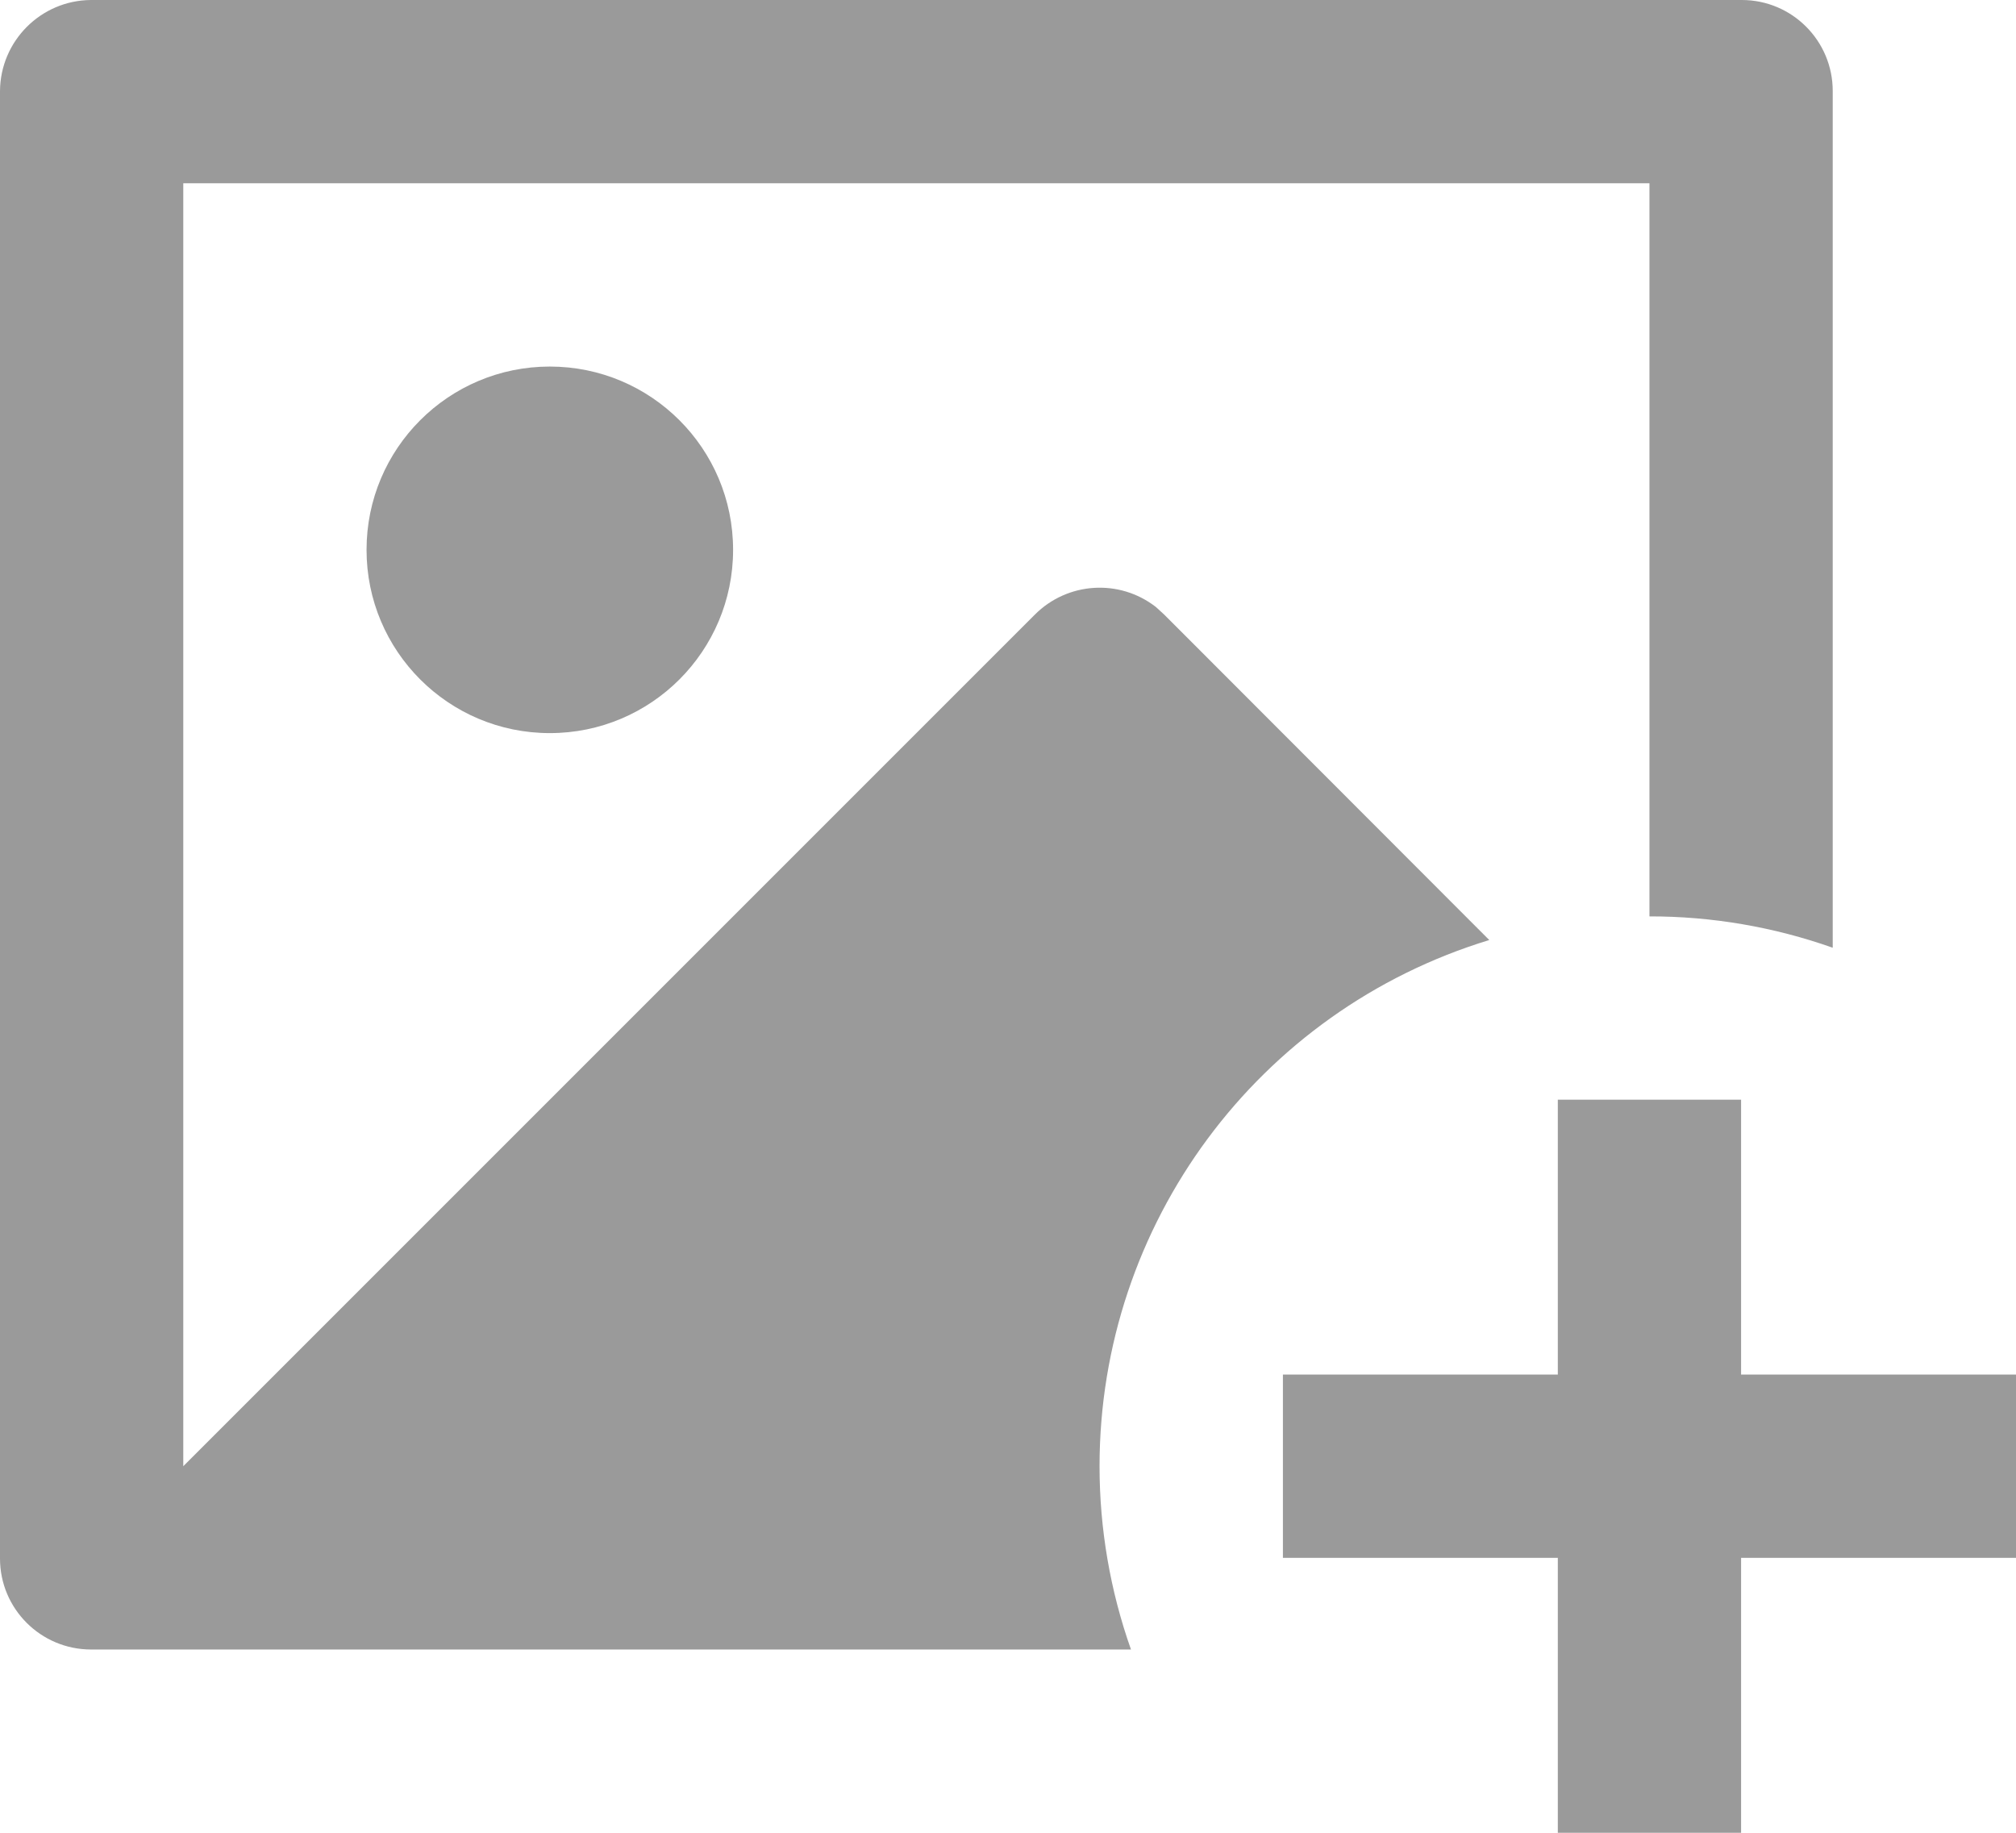
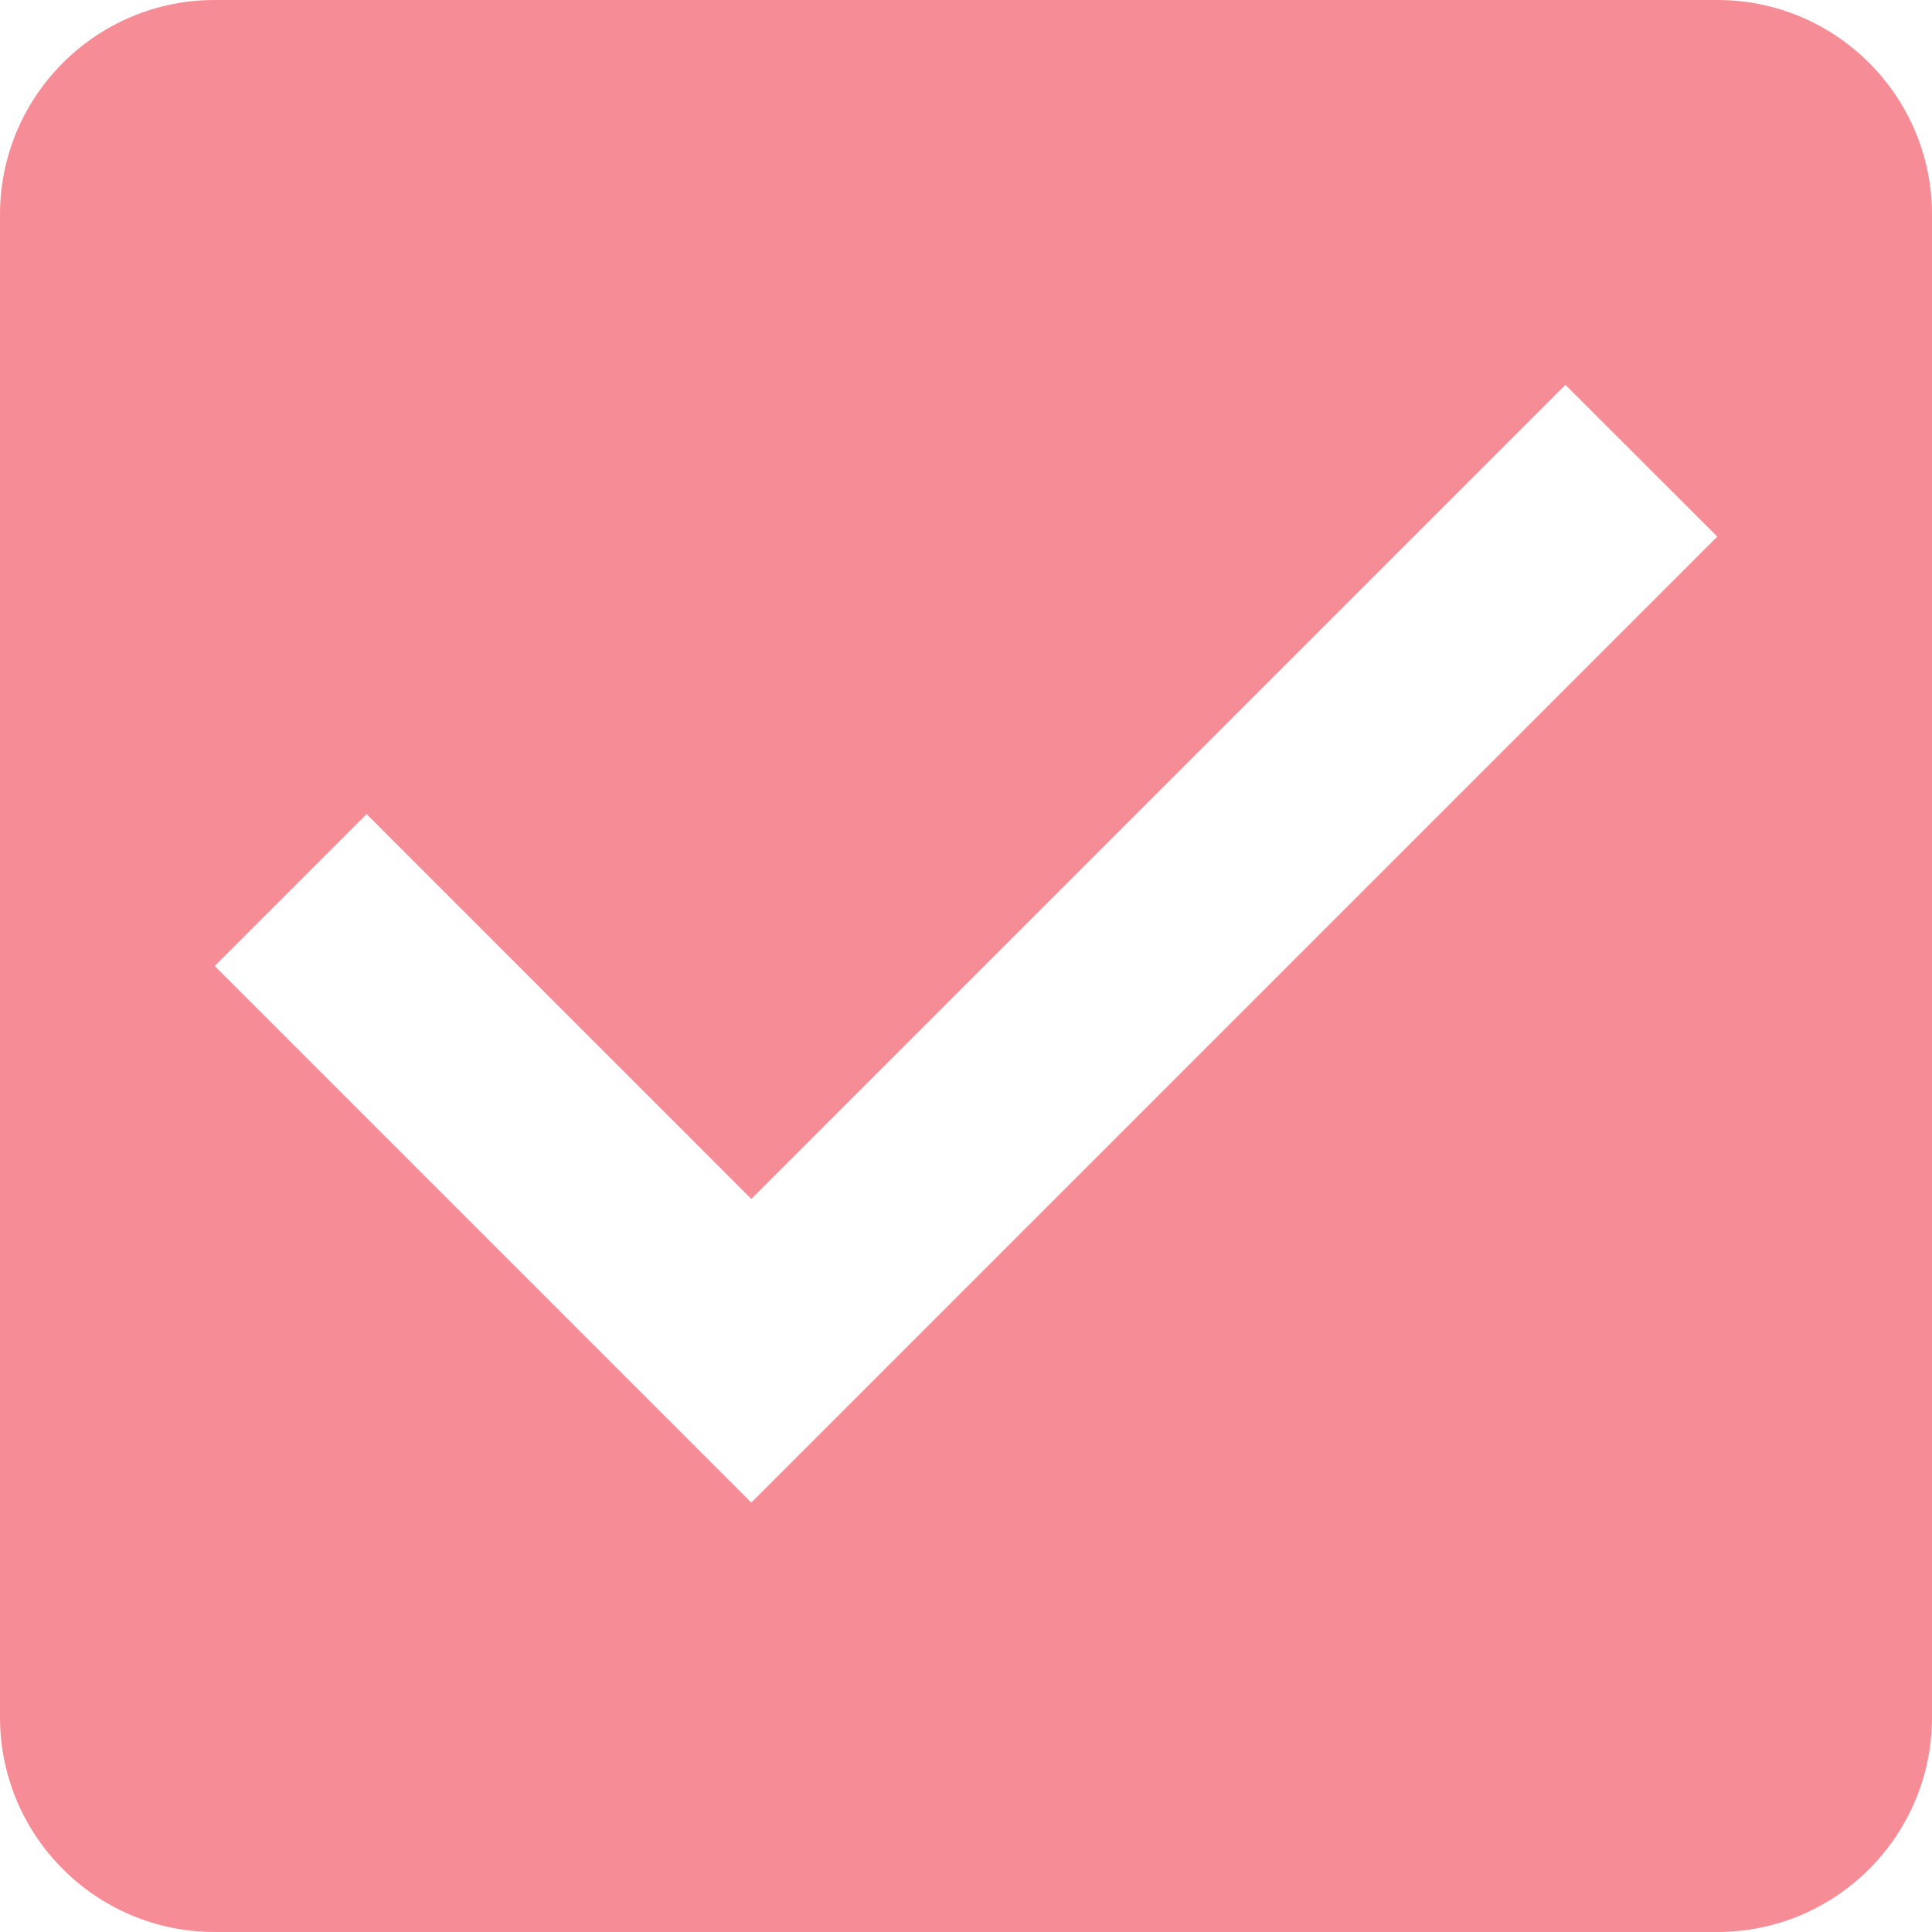
- <svg xmlns="http://www.w3.org/2000/svg" version="1.1" width="22px" height="20px">
-   <g transform="matrix(1 0 0 1 -61 -256 )">
-     <path d="M 17 12  L 19 12  L 19 15  L 22 15  L 22 17  L 19 17  L 19 20  L 17 20  L 17 17  L 14 17  L 14 15  L 17 15  L 17 12  Z M 0.992 0  L 19.008 0  C 19.556 0  20 0.445  20 0.993  L 20 10.342  C 19.358 10.115  18.681 9.999  18 10  L 18 2  L 2 2  L 2 16  L 11.293 6.707  C 11.649 6.35  12.215 6.314  12.613 6.623  L 12.706 6.708  L 16.252 10.258  C 13.725 11.028  11.999 13.359  11.999 16  C 11.999 16.682  12.115 17.358  12.342 18  L 0.992 18  C 0.444 17.999  0 17.555  0 17.007  L 0 0.993  C 0.004 0.447  0.446 0.004  0.992 0  Z M 6 4  C 7.105 4  8 4.895  8 6  C 8 7.105  7.105 8  6 8  C 4.895 8  4 7.105  4 6  C 4 4.895  4.895 4  6 4  Z " fill-rule="nonzero" fill="#999999" stroke="none" fill-opacity="0.988" transform="matrix(1 0 0 1 61 256 )" />
+ <svg xmlns="http://www.w3.org/2000/svg" version="1.1" width="16px" height="16px">
+   <g>
+     <path d="M 16 1.778  C 16 0.796  15.204 0  14.222 0  L 1.778 0  C 0.796 0  0 0.796  0 1.778  L 0 14.222  C 0 15.204  0.796 16  1.778 16  L 14.222 16  C 15.204 16  16 15.204  16 14.222  L 16 1.778  Z M 14.222 4.444  L 6.222 12.444  L 1.778 8  L 3.036 6.742  L 6.222 9.929  L 12.964 3.187  L 14.222 4.444  Z " fill-rule="nonzero" fill="#f68c95" stroke="none" />
  </g>
</svg>
